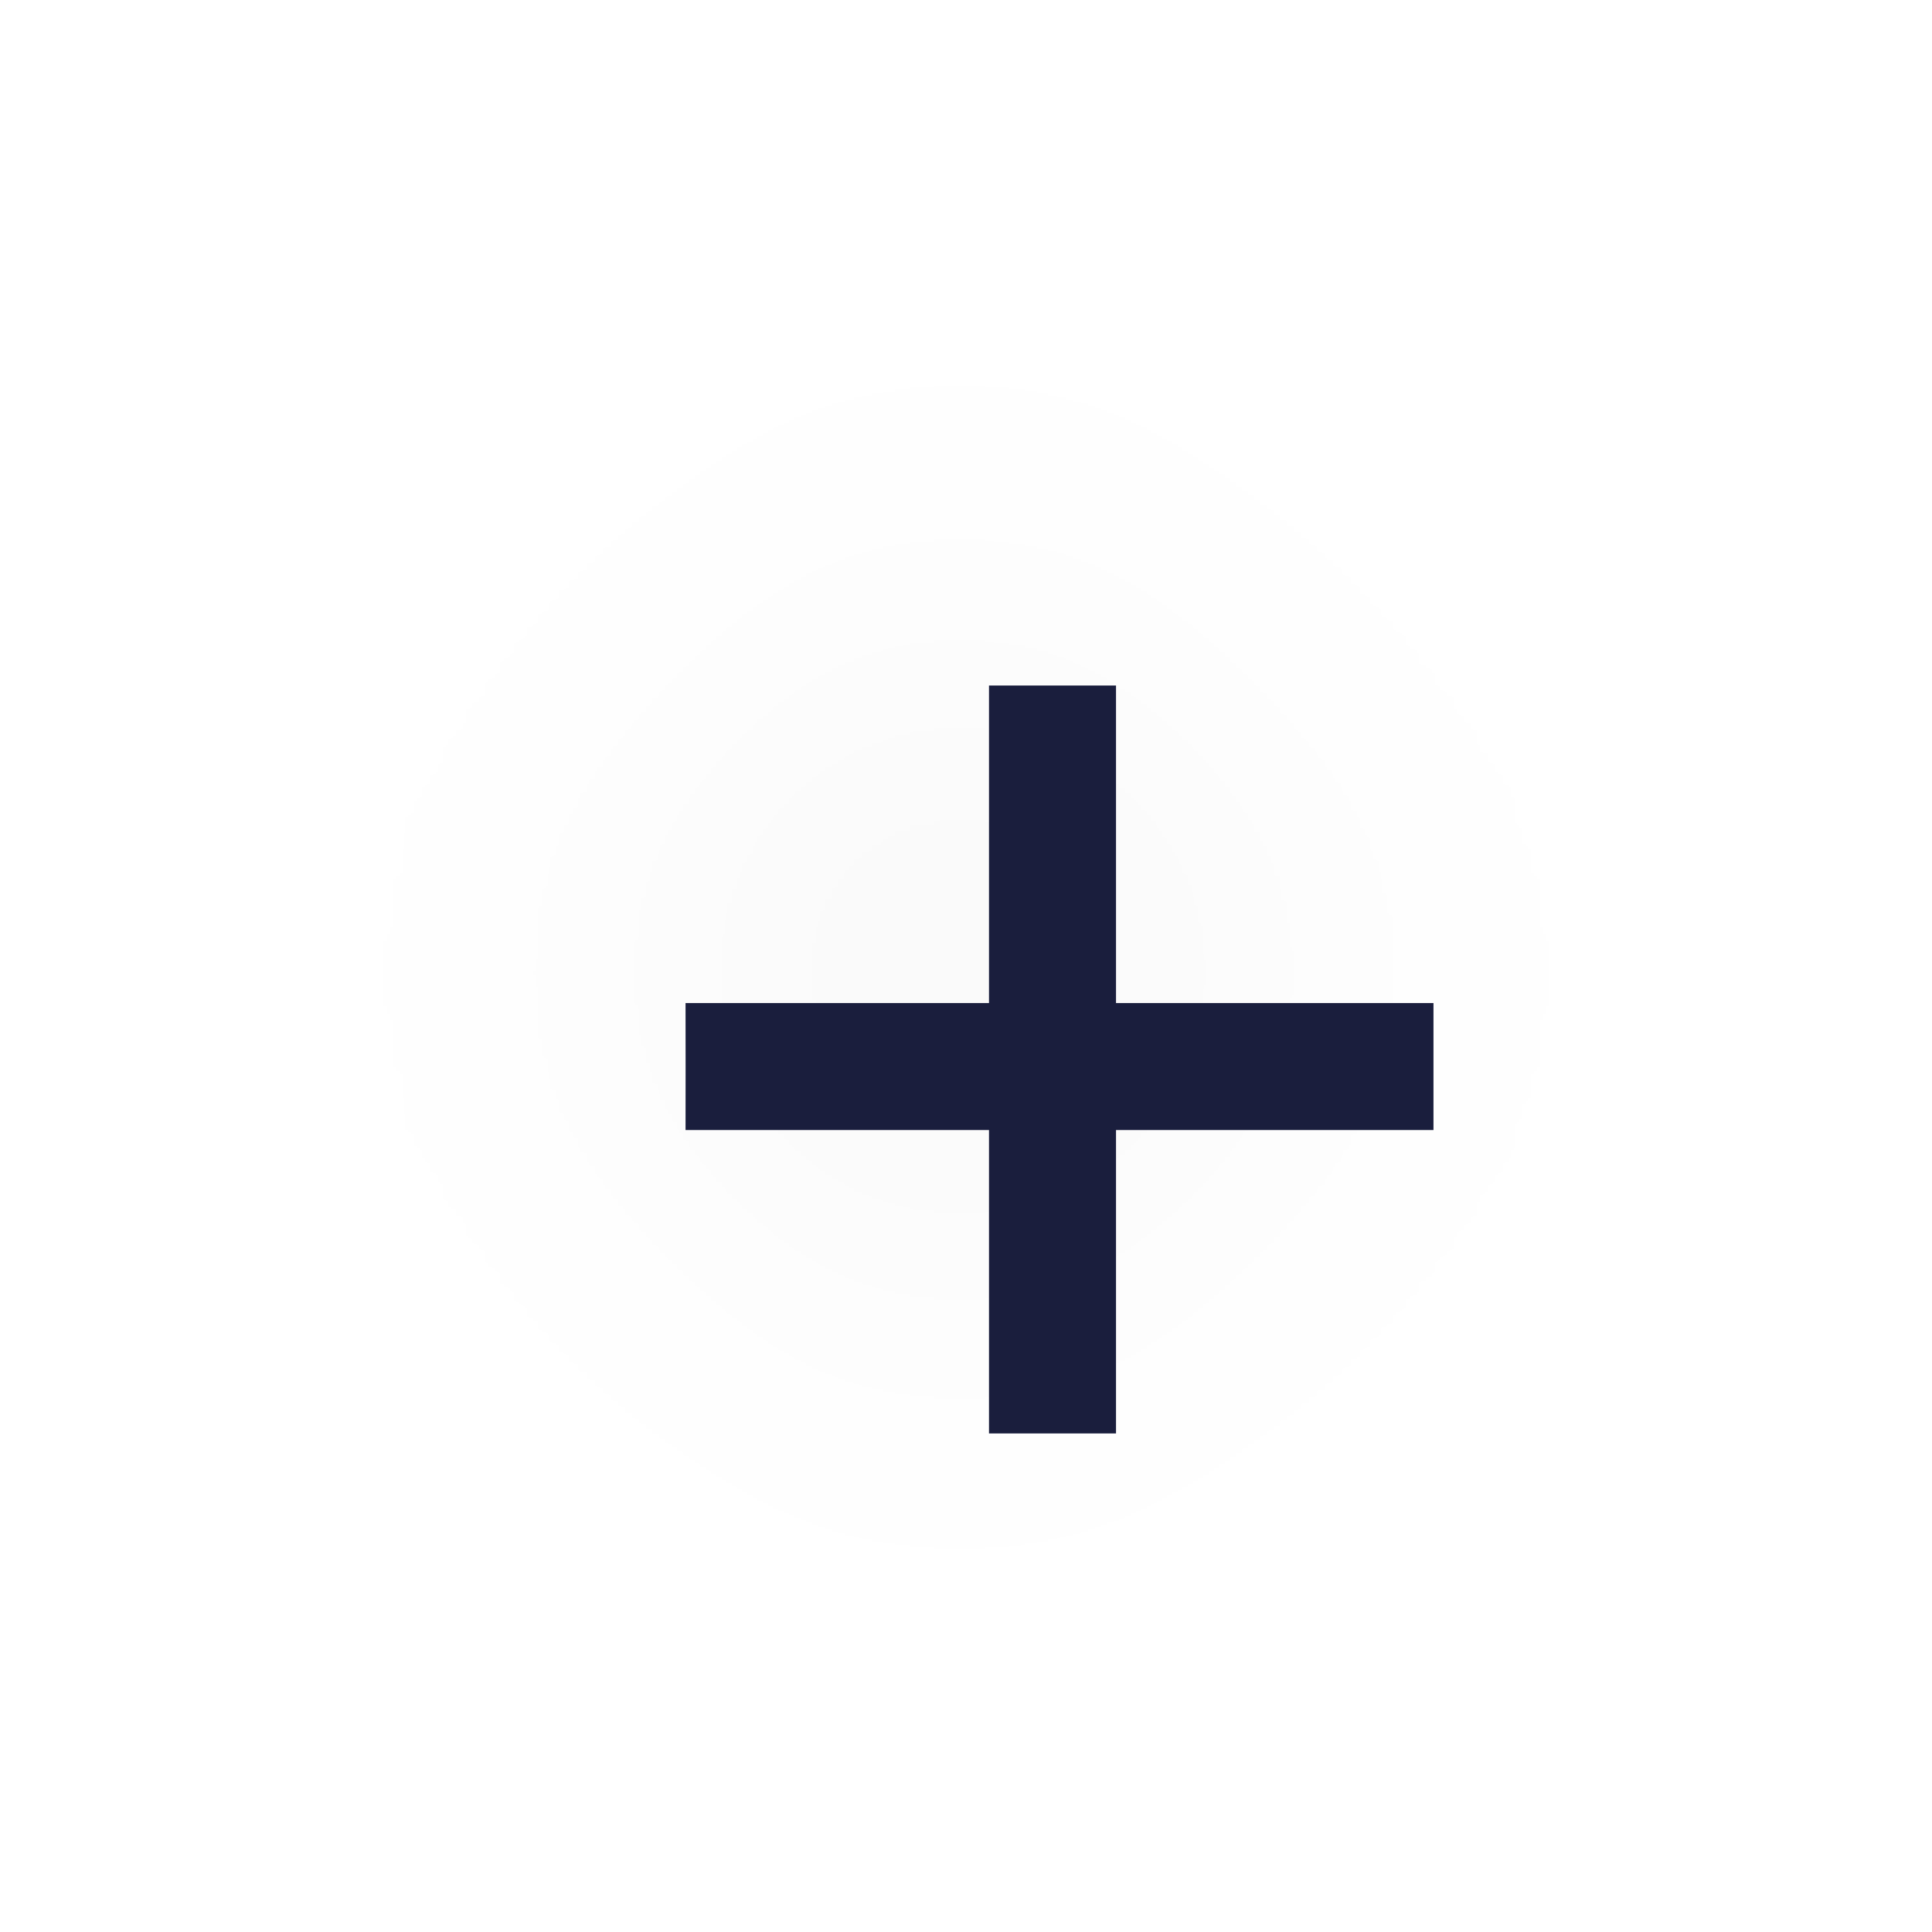
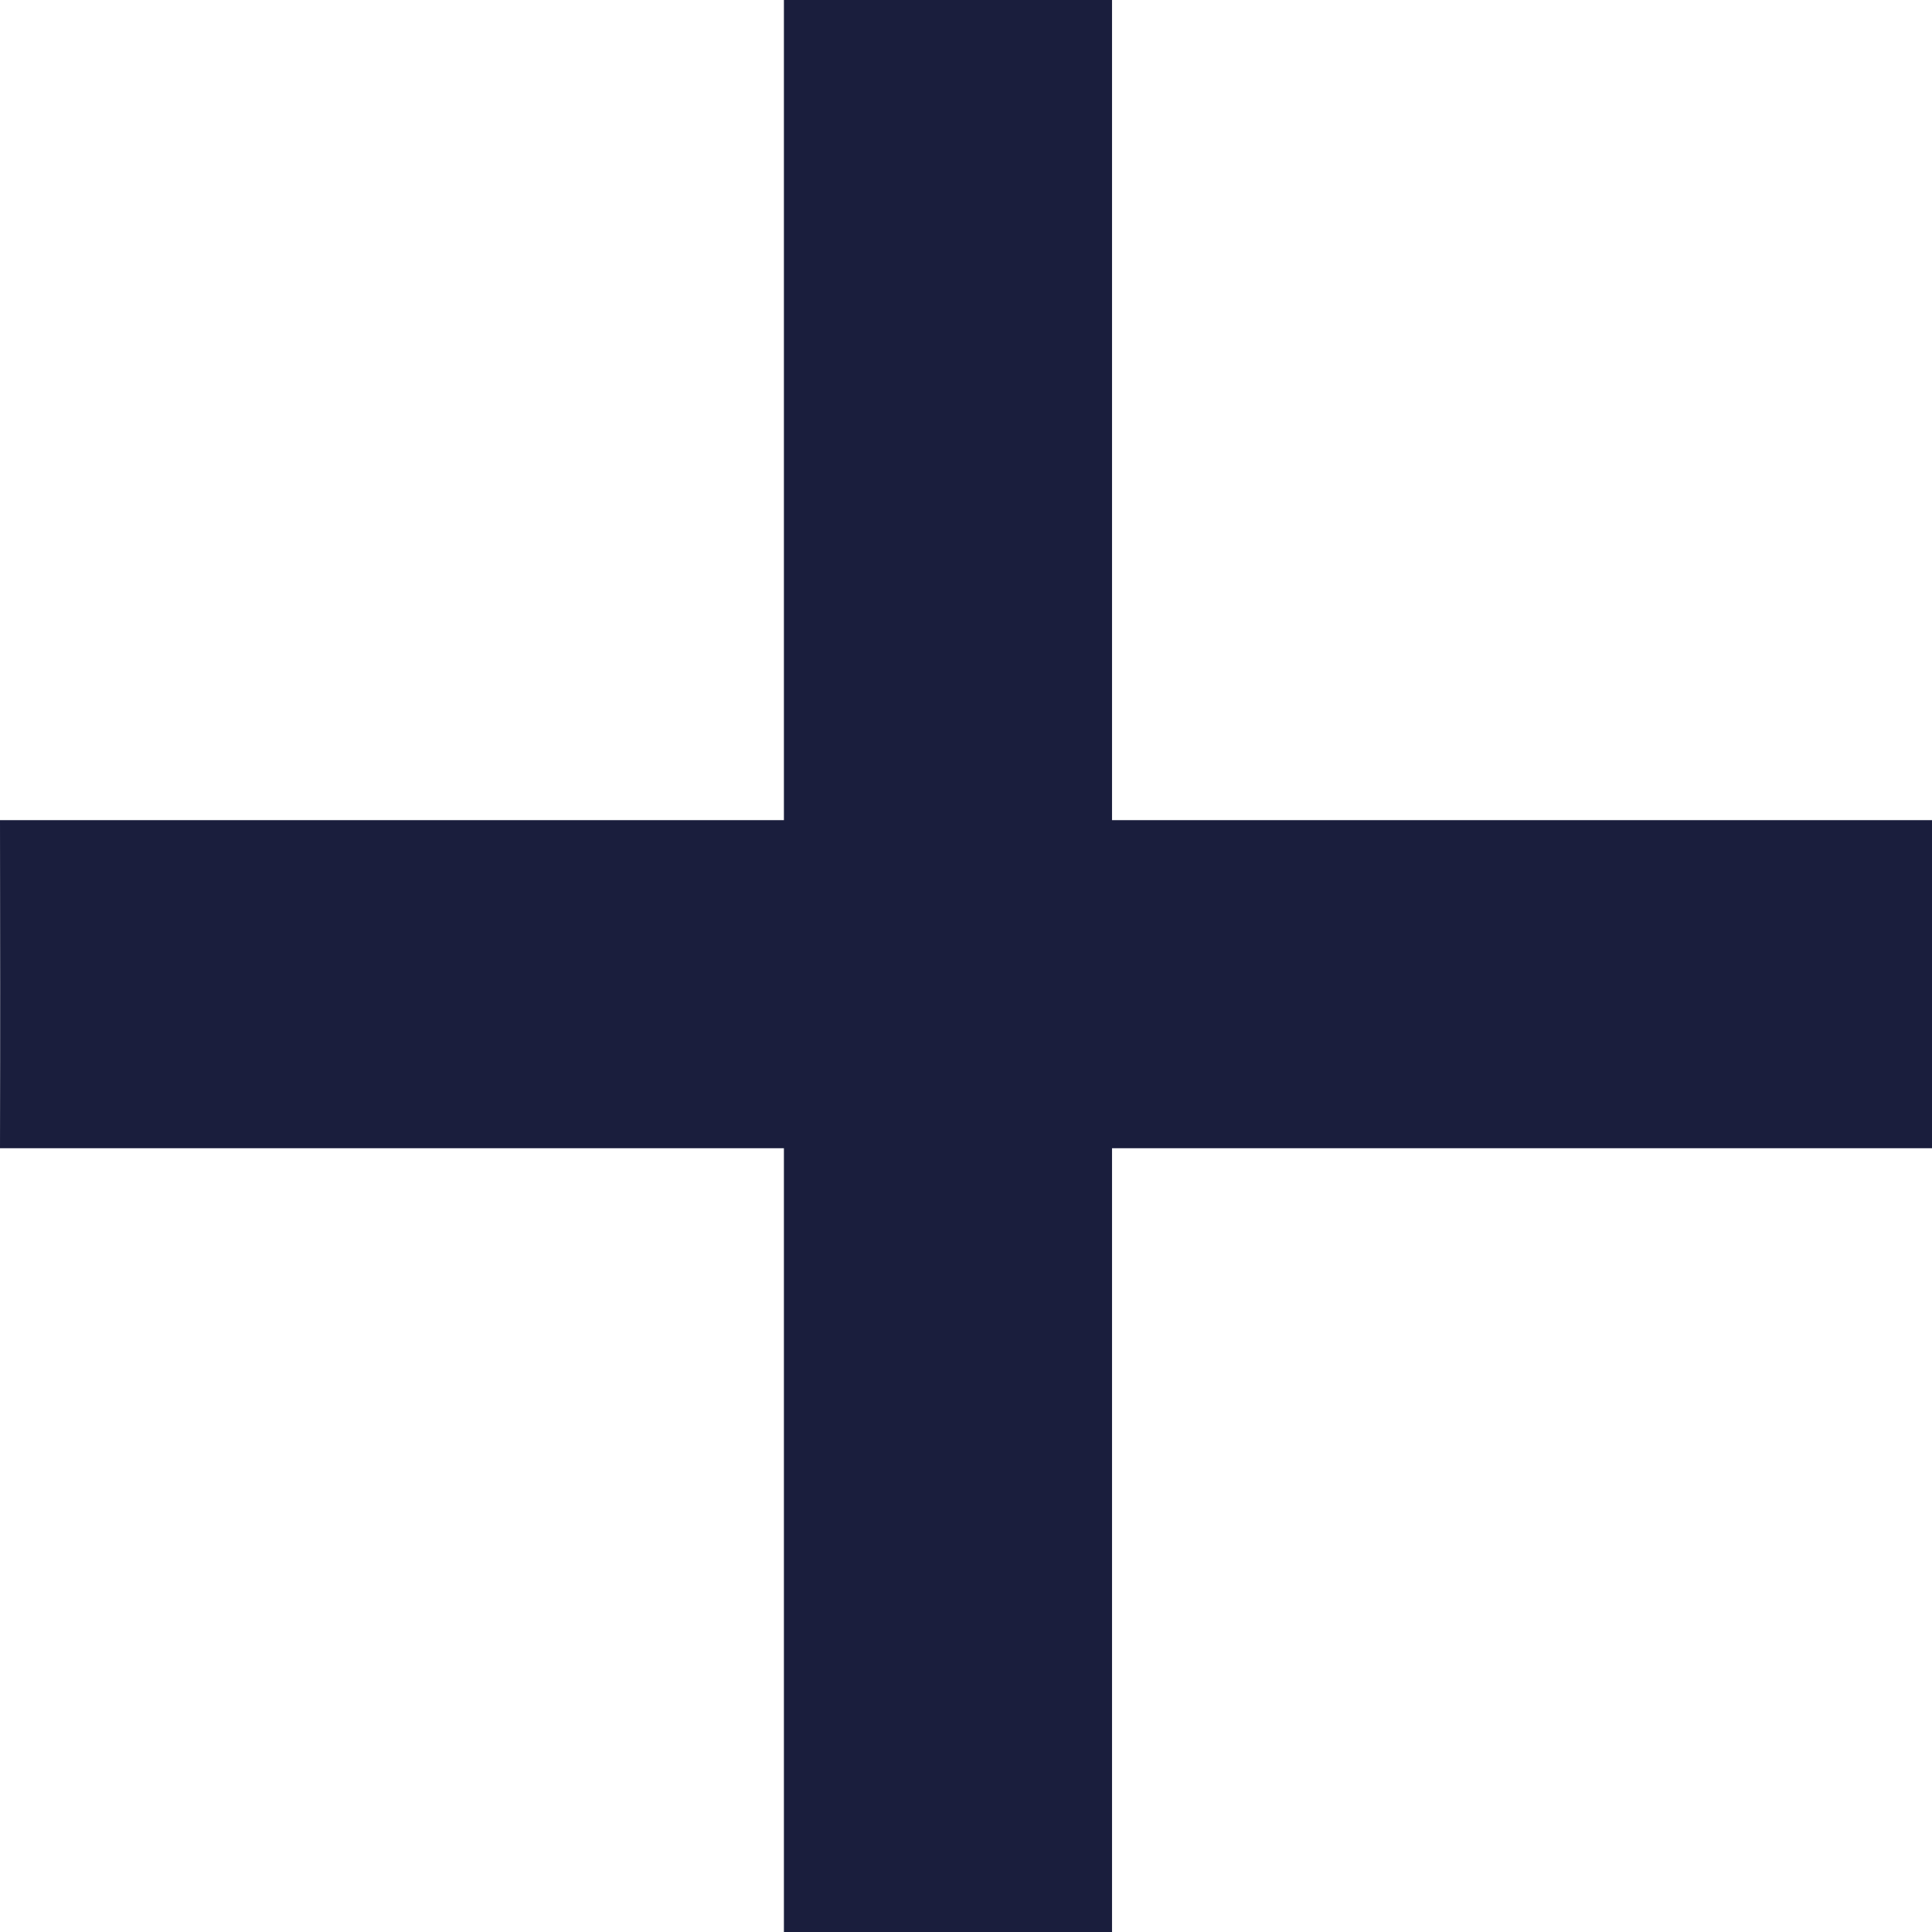
- <svg xmlns="http://www.w3.org/2000/svg" width="31" height="31" viewBox="0 0 31 31" fill="none">
-   <g filter="url(#filter0_d_3038_6694)">
-     <path d="M23.001 17.113C23.001 17.679 23.001 17.5 23.001 18.132H17.907V23C17 23 17.454 23 16.888 23C16.322 23 16.5 23 15.869 23V18.132L11 18.132C11.001 17.5 11.001 17.679 11.001 17.113C11.001 16.547 11 16.5 11 16.094L15.869 16.094V11C16.501 11 16.322 11 16.888 11C17.454 11 17.501 11 17.907 11V16.094H23.001C23.001 17 23.001 16.547 23.001 17.113Z" fill="#1A1E3D" />
-   </g>
-   <defs>
-     <filter id="filter0_d_3038_6694" x="0.574" y="0.574" width="29.872" height="29.872" filterUnits="userSpaceOnUse" color-interpolation-filters="sRGB">
-       <feFlood flood-opacity="0" result="BackgroundImageFix" />
-       <feColorMatrix in="SourceAlpha" type="matrix" values="0 0 0 0 0 0 0 0 0 0 0 0 0 0 0 0 0 0 127 0" result="hardAlpha" />
-       <feOffset dx="-1.489" dy="-1.489" />
-       <feGaussianBlur stdDeviation="4.468" />
-       <feColorMatrix type="matrix" values="0 0 0 0 0 0 0 0 0 0 0 0 0 0 0 0 0 0 0.05 0" />
-       <feBlend mode="normal" in2="BackgroundImageFix" result="effect1_dropShadow_3038_6694" />
-       <feBlend mode="normal" in="SourceGraphic" in2="effect1_dropShadow_3038_6694" result="shape" />
-     </filter>
-   </defs>
+ <svg xmlns="http://www.w3.org/2000/svg" width="12" height="12" viewBox="0 0 12 12" fill="none">
+   <path d="M12.001 6.113C12.001 6.679 12.001 6.5 12.001 7.132H6.907V12C6 12 6.454 12 5.888 12C5.322 12 5.5 12 4.869 12V7.132L0 7.132C0.001 6.5 0.001 6.679 0.001 6.113C0.001 5.547 0 5.5 0 5.094L4.869 5.094V0C5.501 3.91849e-05 5.322 4.99189e-05 5.888 4.99189e-05C6.454 4.99189e-05 6.501 0 6.907 0V5.094H12.001C12.001 6 12.001 5.547 12.001 6.113Z" fill="#1A1E3D" />
</svg>
